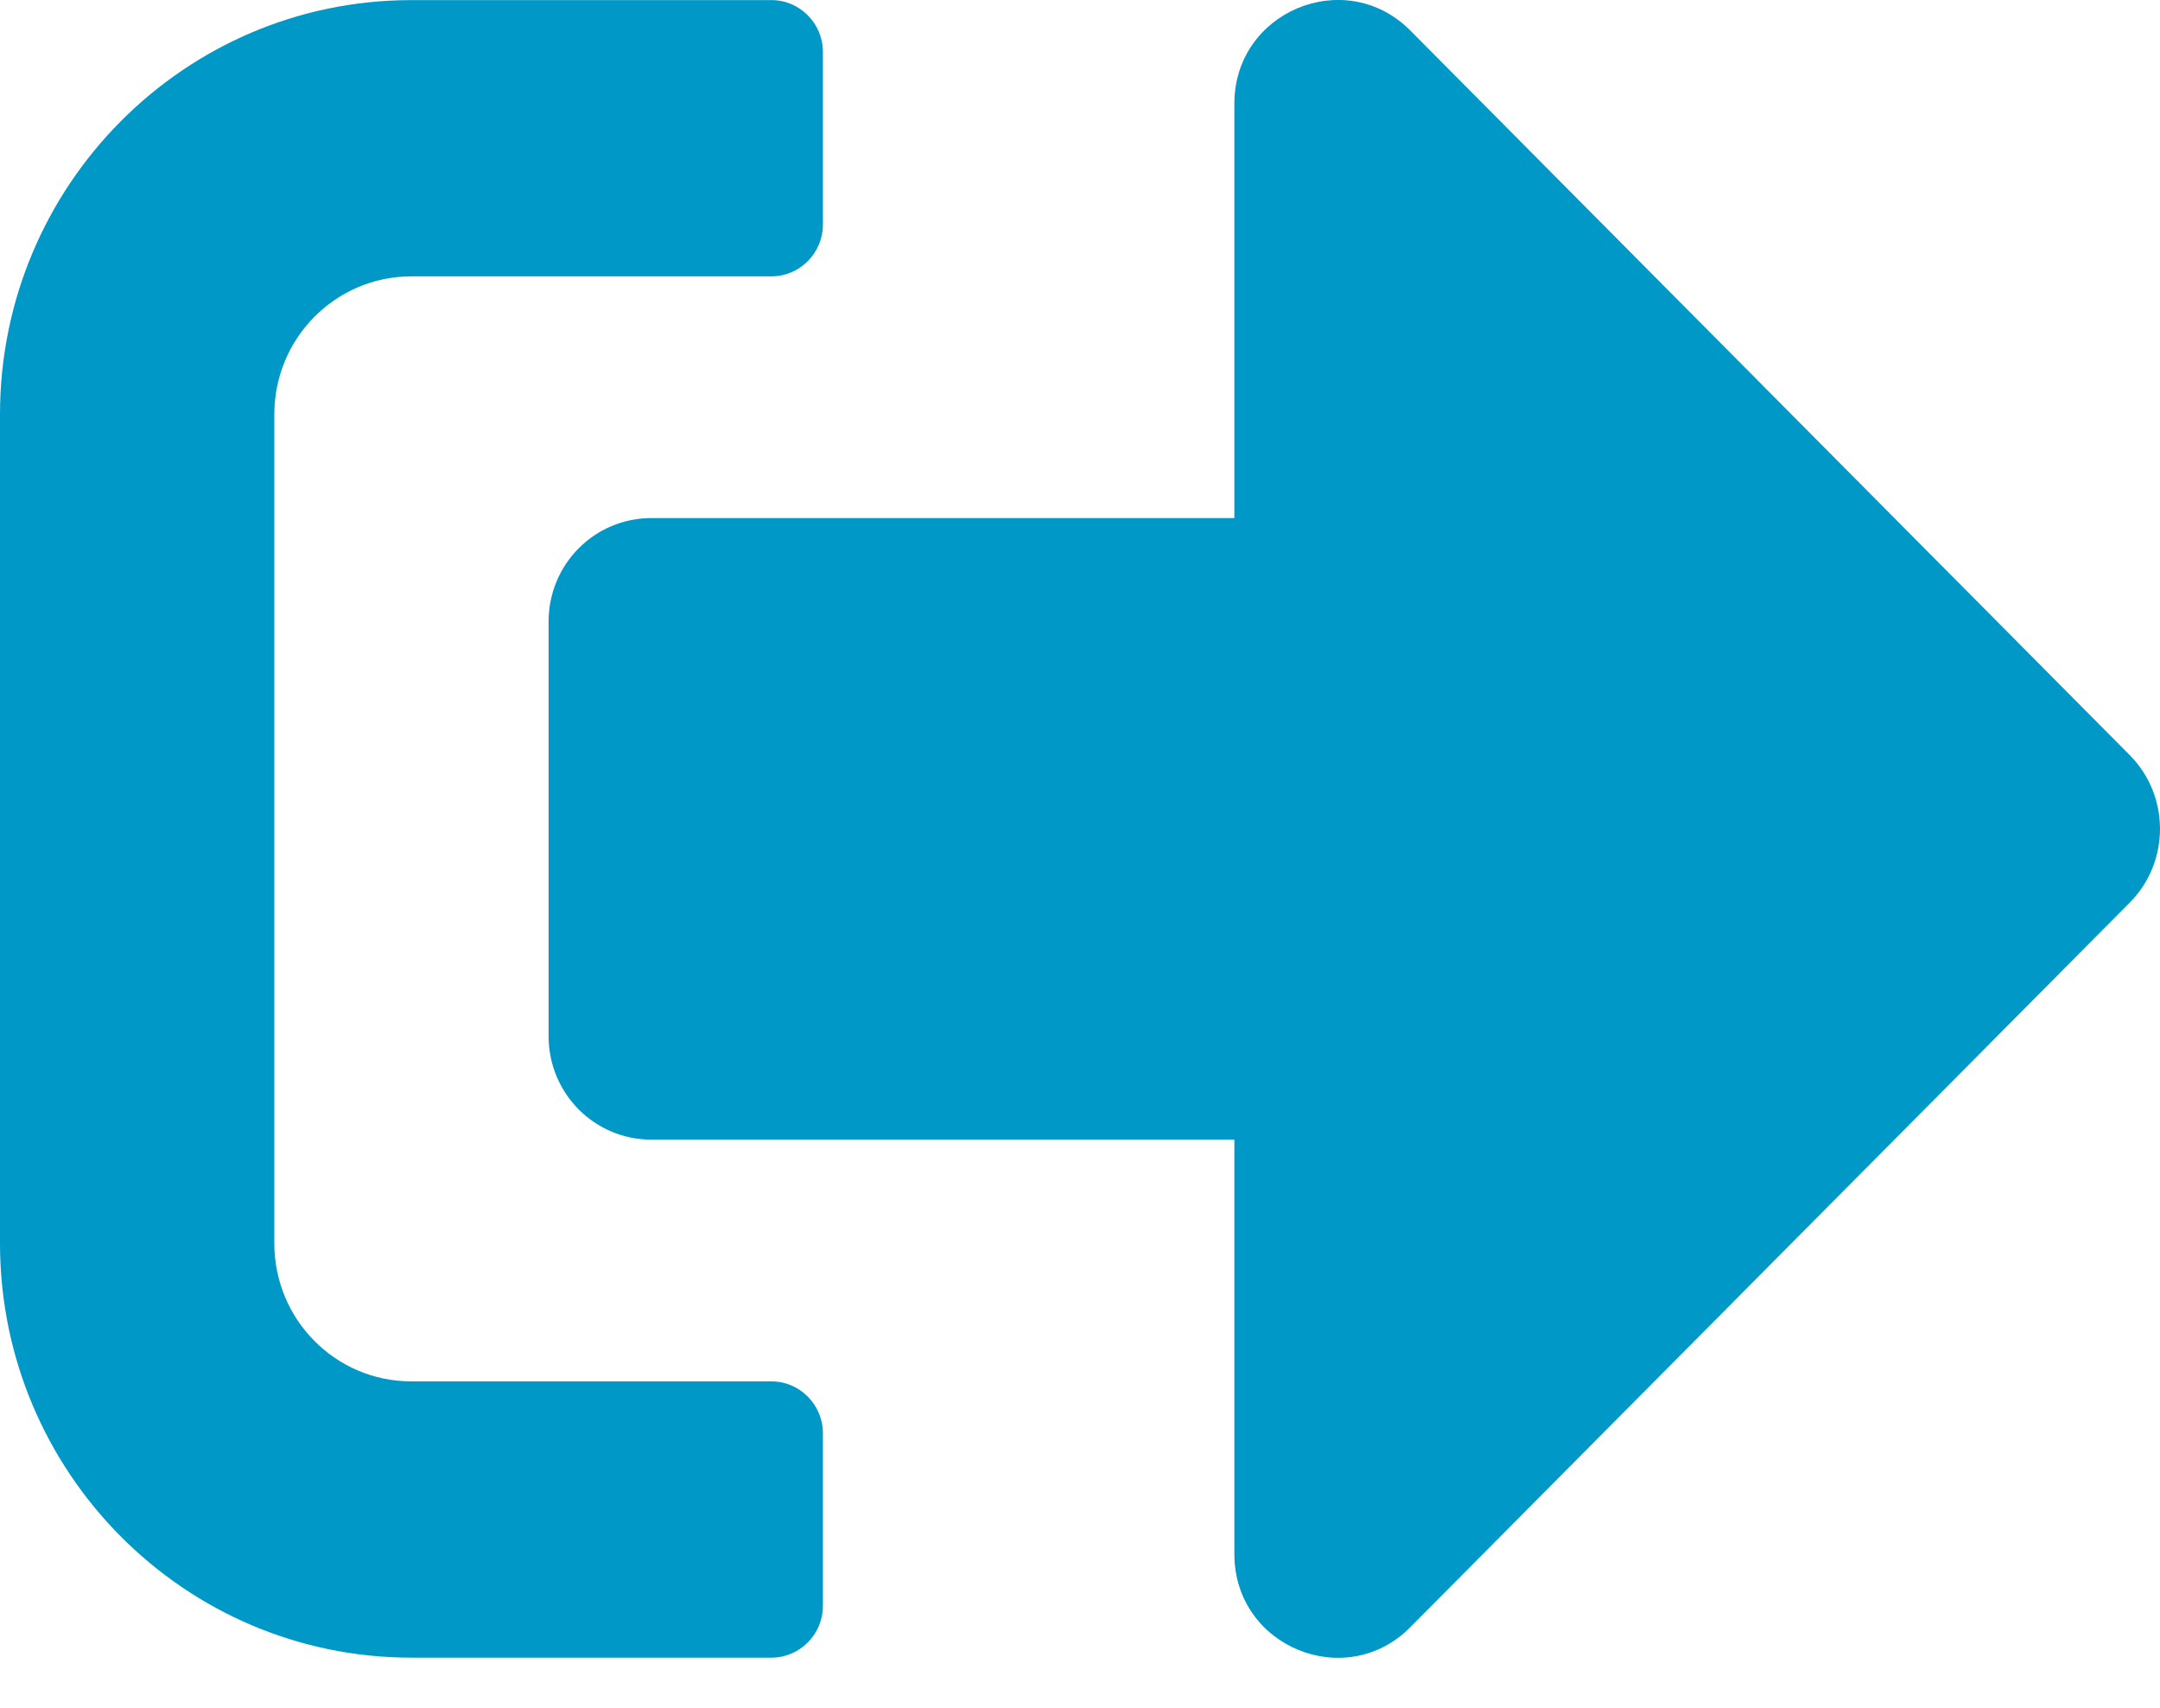
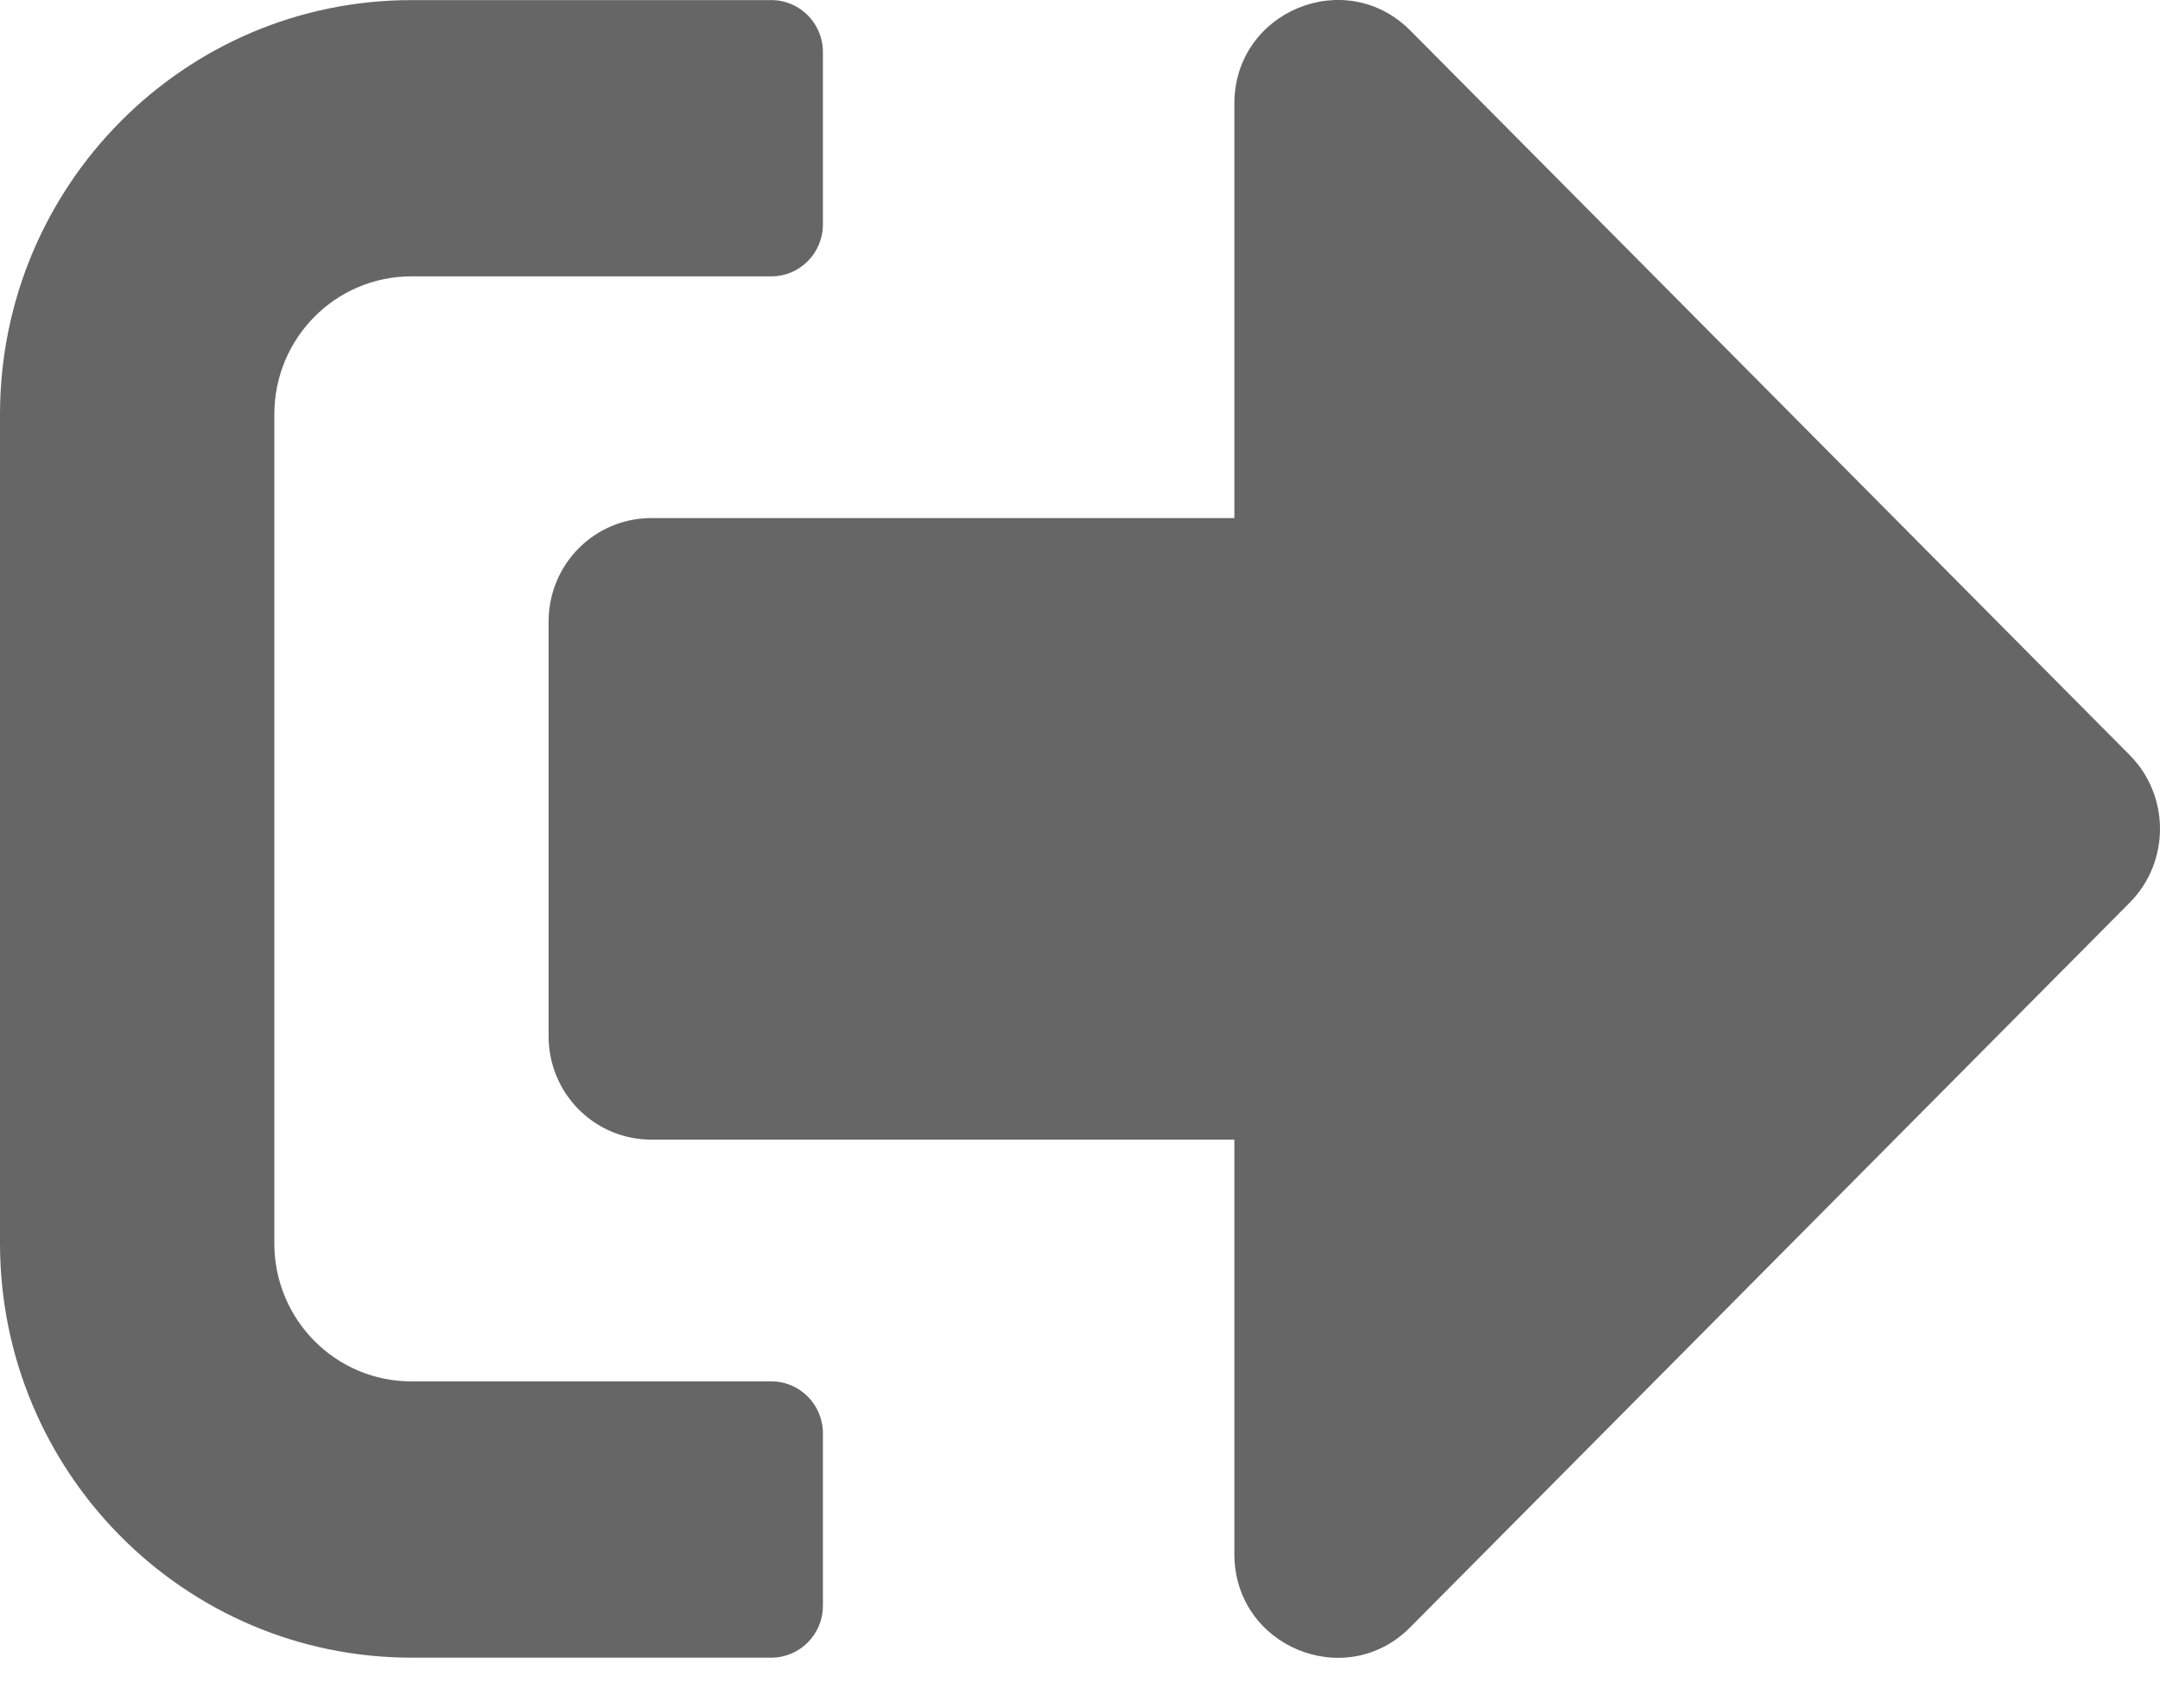
- <svg xmlns="http://www.w3.org/2000/svg" width="43" height="34" viewBox="0 0 43 34" fill="none">
-   <path d="M42.405 17.963L28.071 32.4C26.791 33.689 24.573 32.787 24.573 30.939V22.689H12.969C11.834 22.689 10.921 21.77 10.921 20.627V12.377C10.921 11.234 11.834 10.314 12.969 10.314H24.573V2.064C24.573 0.225 26.782 -0.686 28.071 0.603L42.405 15.041C43.198 15.849 43.198 17.155 42.405 17.963ZM16.382 31.971V28.533C16.382 27.966 15.921 27.502 15.358 27.502H8.191C6.681 27.502 5.461 26.273 5.461 24.752V8.252C5.461 6.731 6.681 5.502 8.191 5.502H15.358C15.921 5.502 16.382 5.038 16.382 4.471V1.033C16.382 0.466 15.921 0.002 15.358 0.002H8.191C3.669 0.002 0 3.697 0 8.252V24.752C0 29.306 3.669 33.002 8.191 33.002H15.358C15.921 33.002 16.382 32.538 16.382 31.971Z" fill="#0098C7" />
+ <svg xmlns="http://www.w3.org/2000/svg" width="43" height="34" viewBox="0 0 43 34" fill="#666666">
+   <path d="M42.405 17.963L28.071 32.4C26.791 33.689 24.573 32.787 24.573 30.939V22.689H12.969C11.834 22.689 10.921 21.77 10.921 20.627V12.377C10.921 11.234 11.834 10.314 12.969 10.314H24.573V2.064C24.573 0.225 26.782 -0.686 28.071 0.603L42.405 15.041C43.198 15.849 43.198 17.155 42.405 17.963ZM16.382 31.971V28.533C16.382 27.966 15.921 27.502 15.358 27.502H8.191C6.681 27.502 5.461 26.273 5.461 24.752V8.252C5.461 6.731 6.681 5.502 8.191 5.502H15.358C15.921 5.502 16.382 5.038 16.382 4.471V1.033C16.382 0.466 15.921 0.002 15.358 0.002H8.191C3.669 0.002 0 3.697 0 8.252V24.752C0 29.306 3.669 33.002 8.191 33.002H15.358C15.921 33.002 16.382 32.538 16.382 31.971Z" />
</svg>
